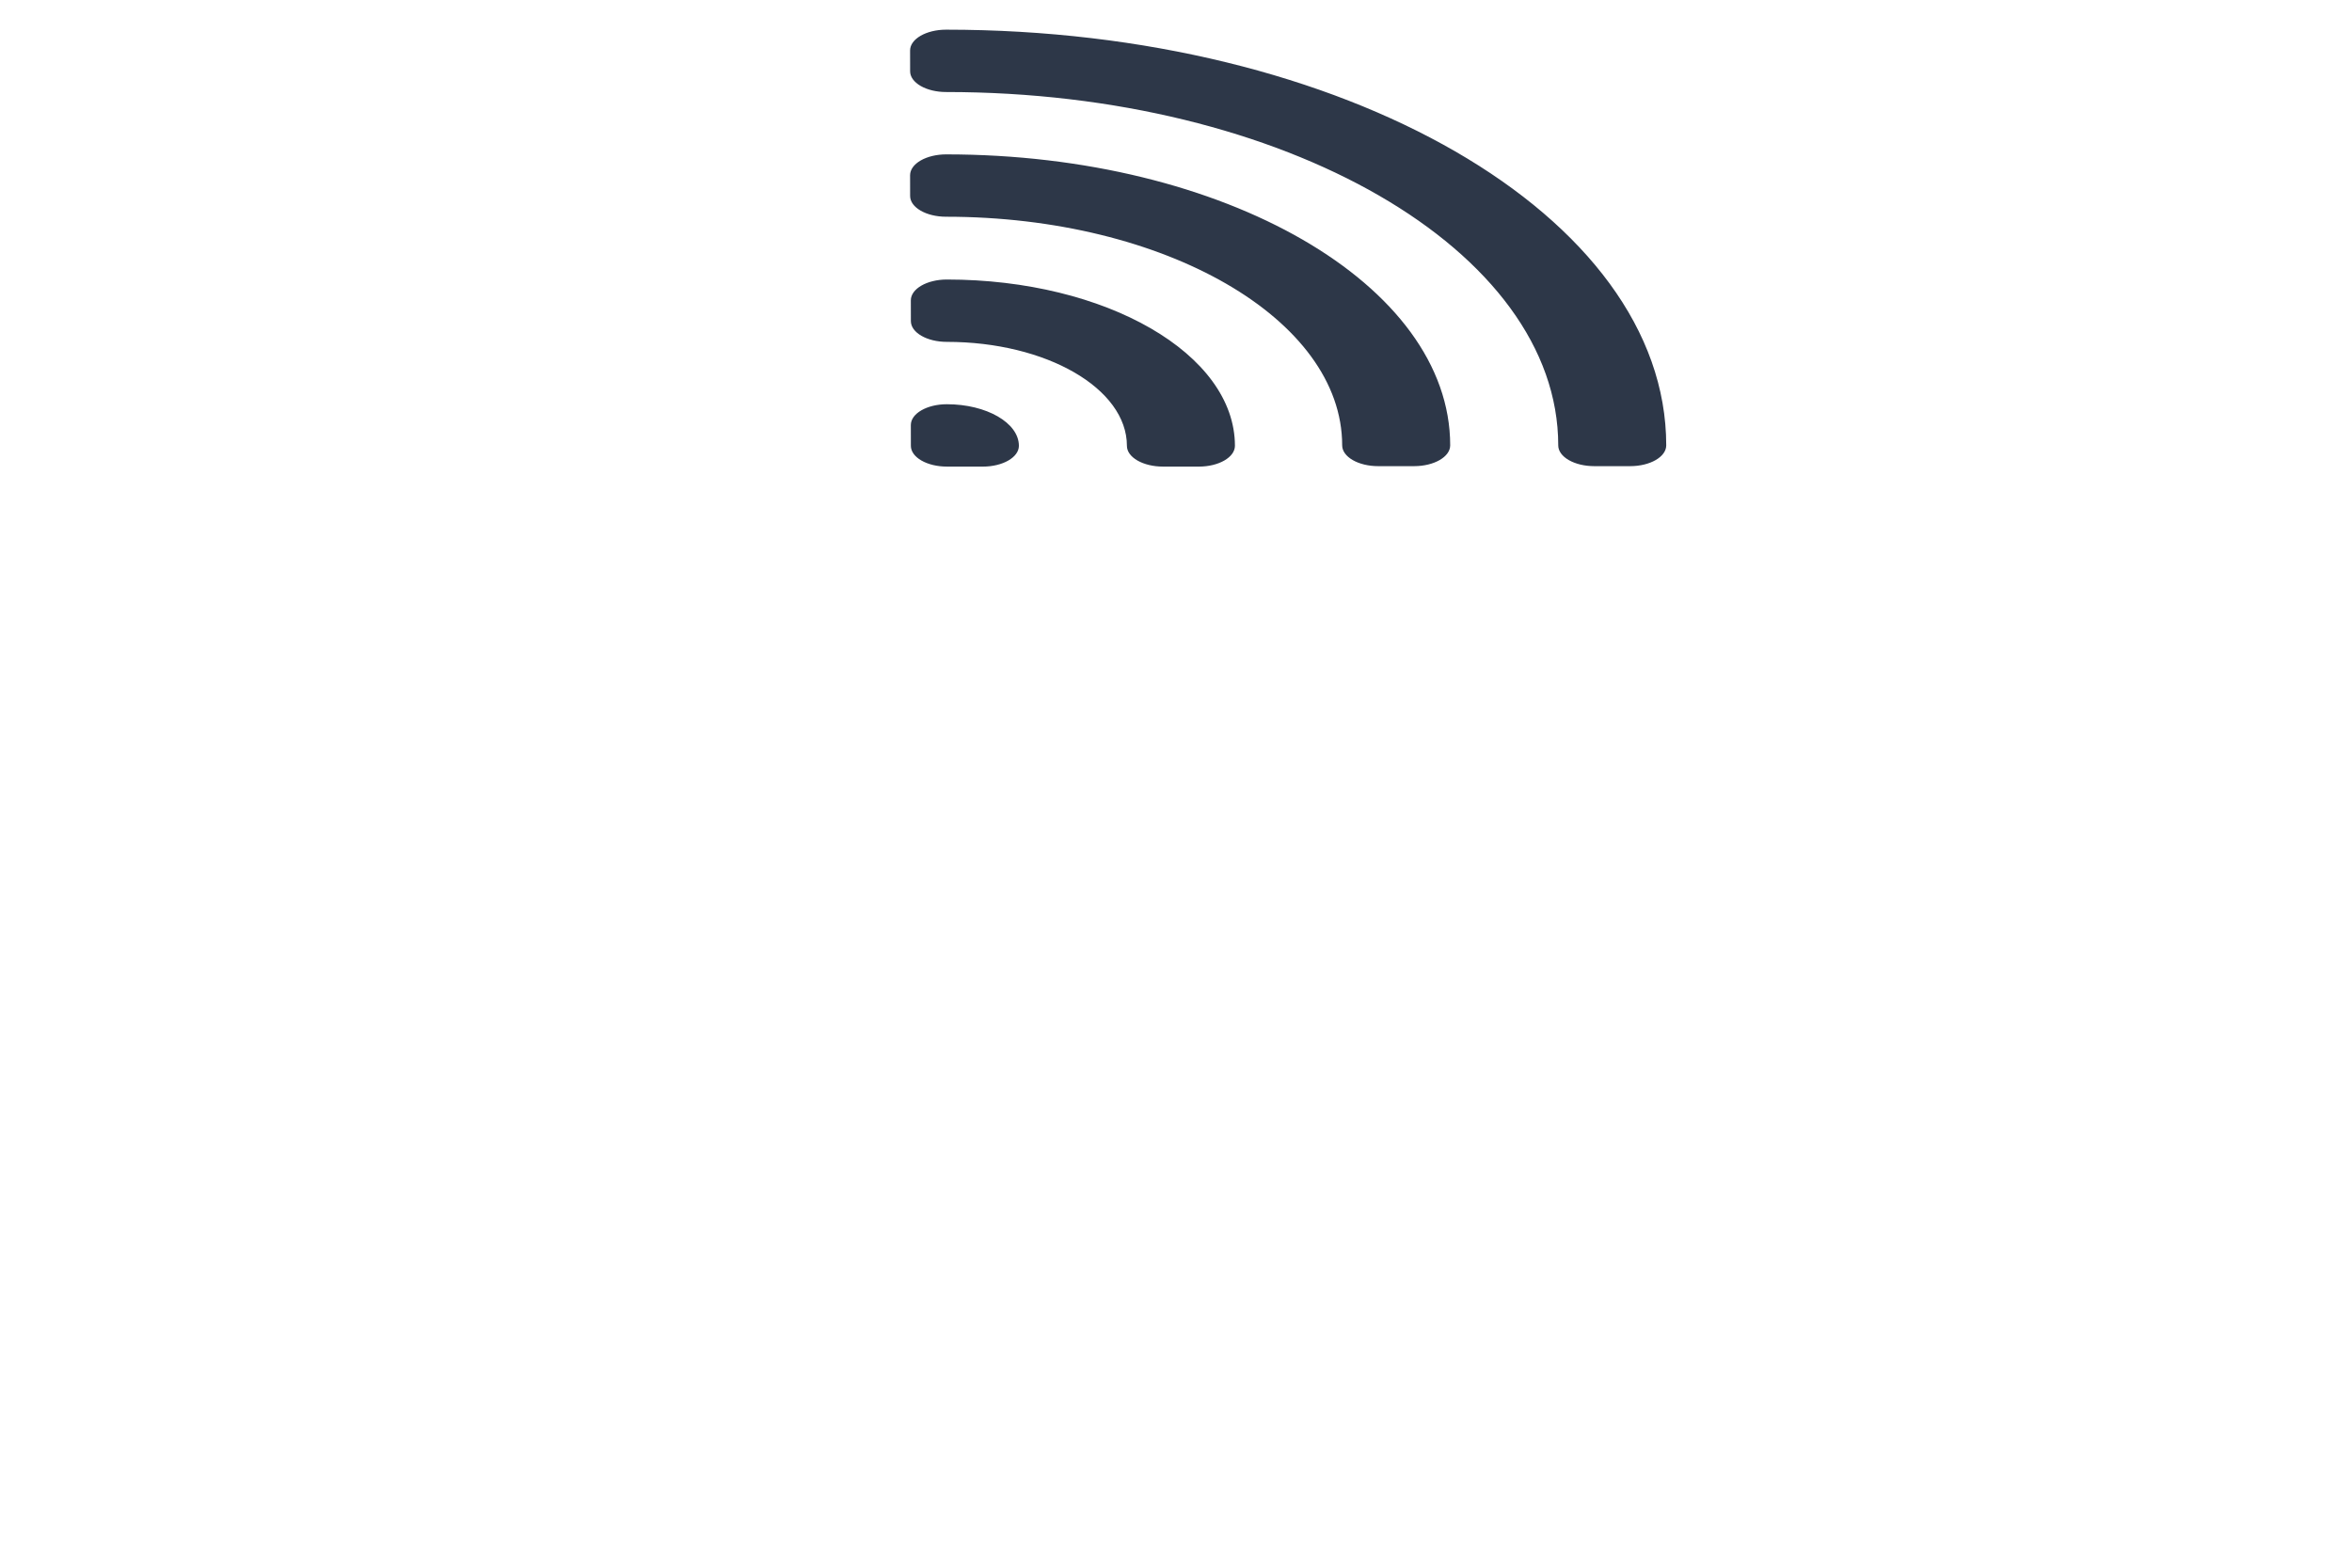
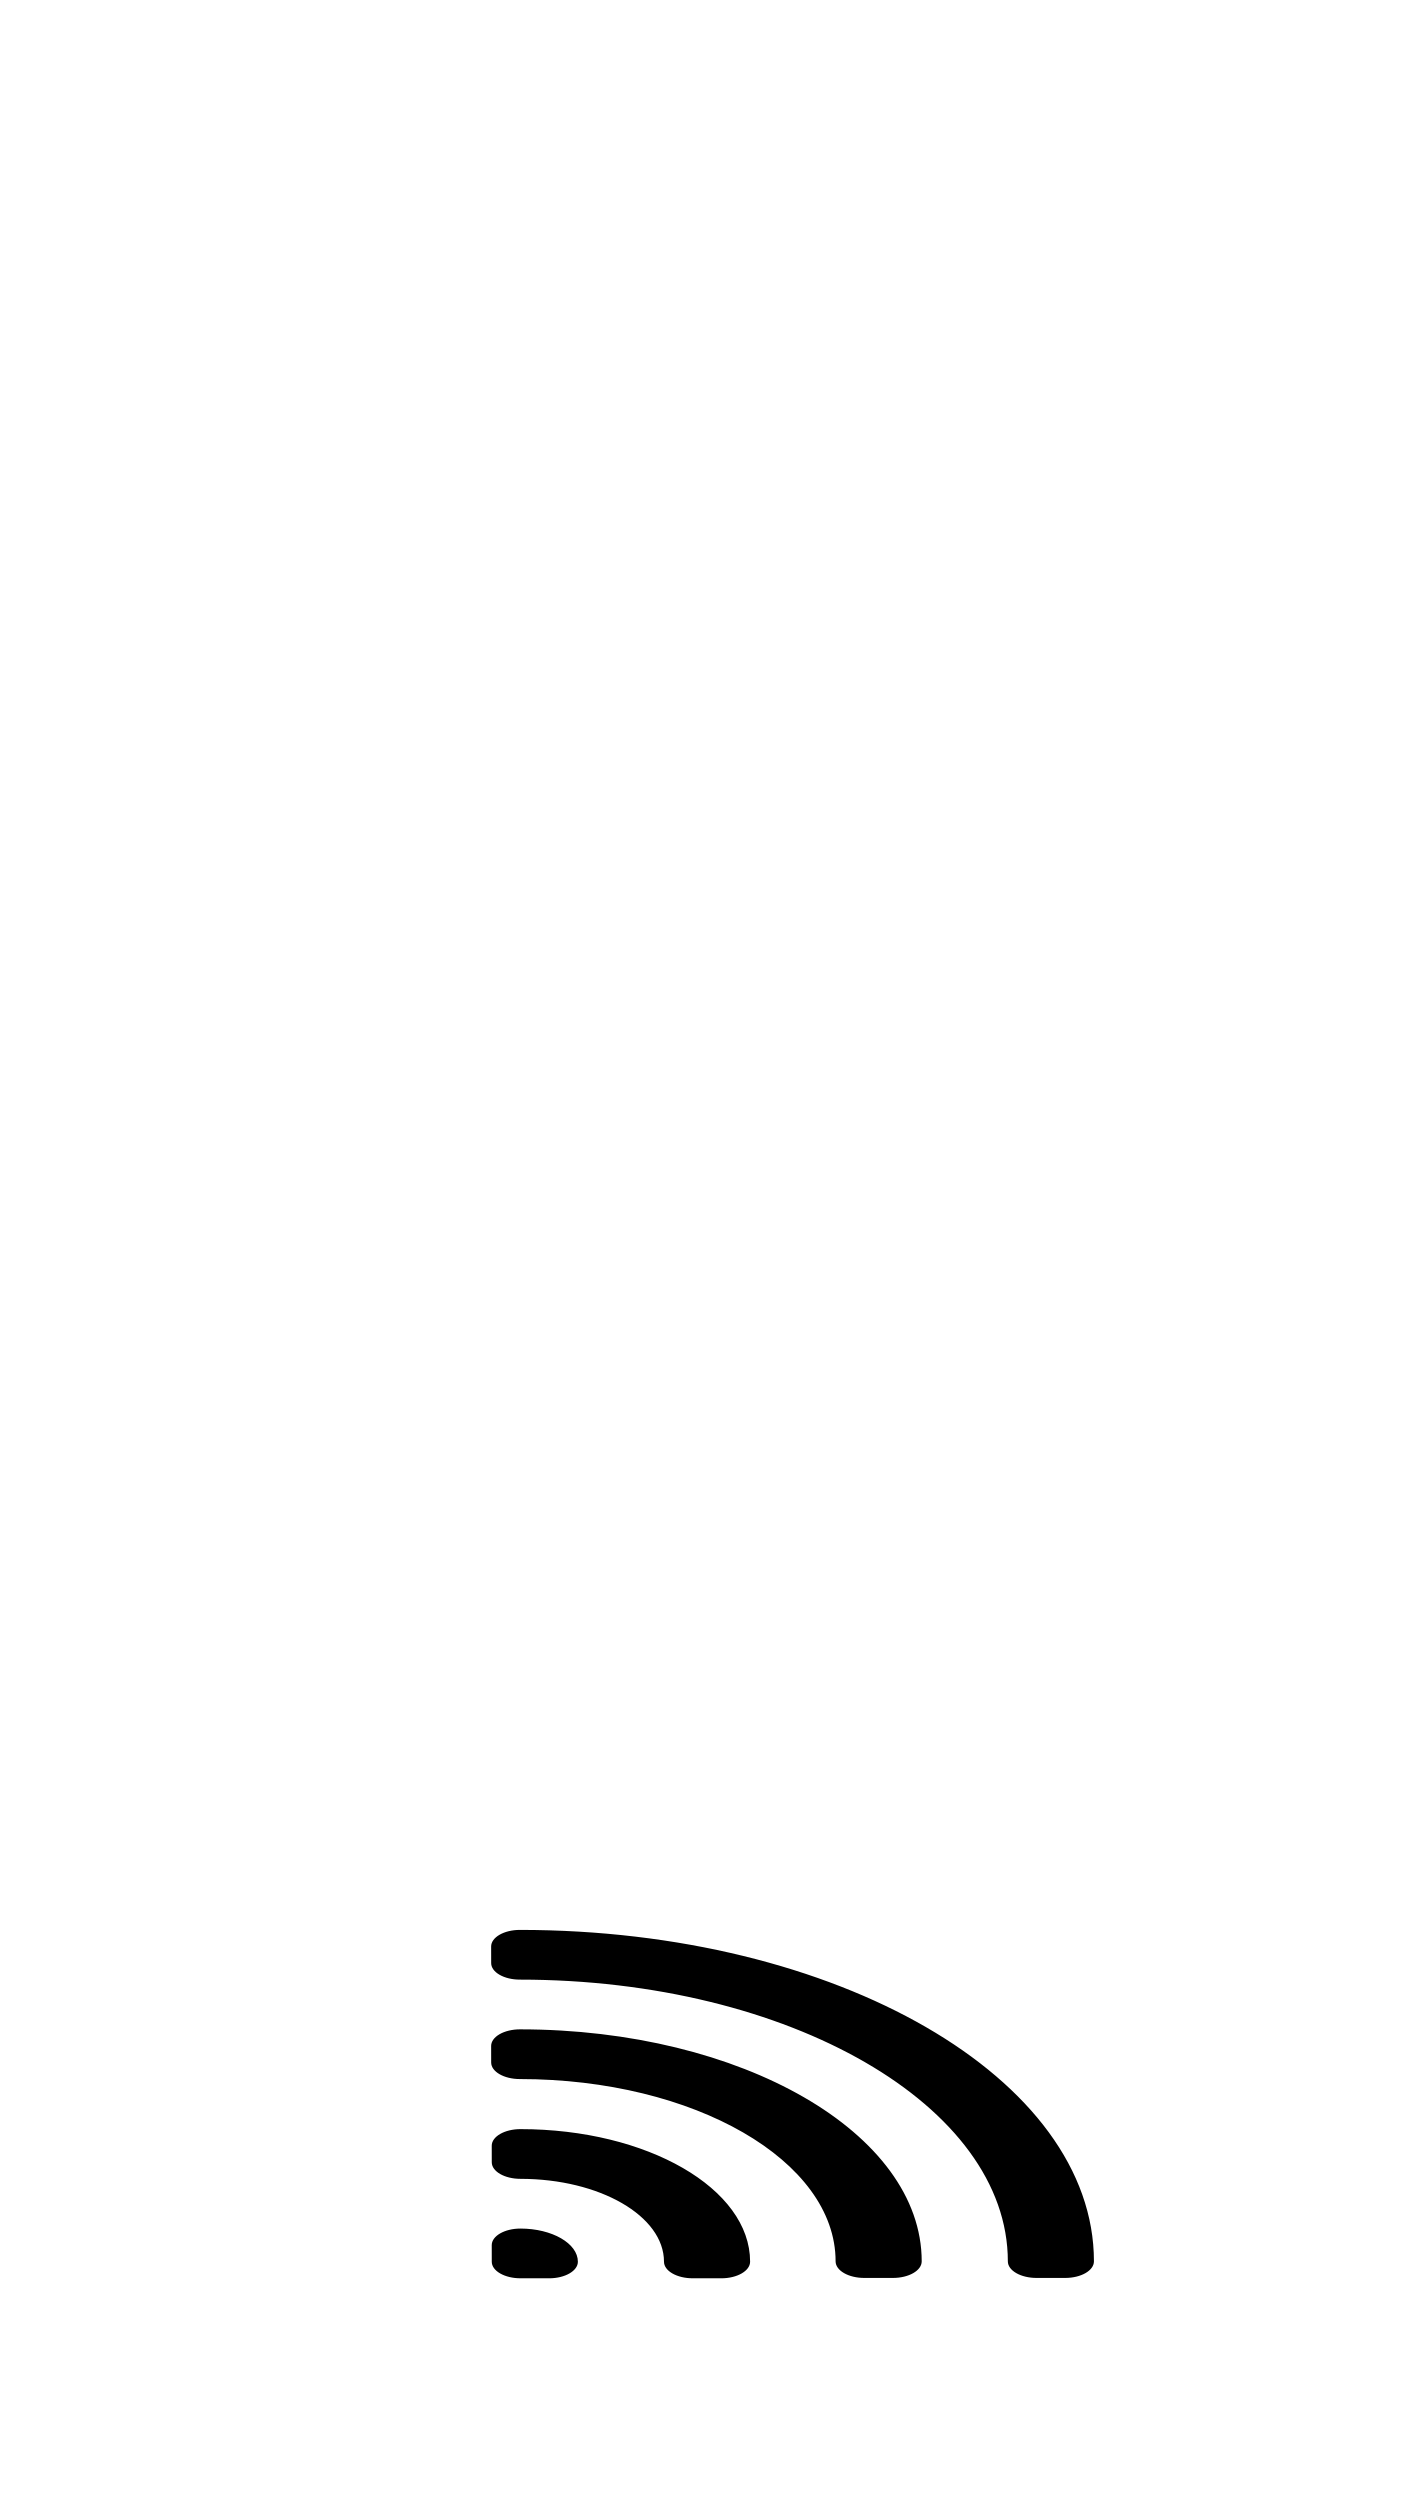
- <svg xmlns="http://www.w3.org/2000/svg" viewBox="0 0 60 40">
-   <g transform="matrix(0.866, 0.5, -0.866, 0.5, 30, 8)">
-     <g transform="translate(-12,-12) scale(1)">
-       <path fill-rule="evenodd" clip-rule="evenodd" d="M1.371 8.143C7.229 2.286 16.727 2.286 22.584 8.143C22.877 8.436 22.877 8.911 22.584 9.204L22.054 9.734C21.913 9.875 21.723 9.954 21.524 9.954C21.325 9.954 21.134 9.875 20.994 9.734C16.014 4.755 7.941 4.755 2.962 9.734C2.822 9.875 2.631 9.954 2.432 9.954C2.233 9.954 2.042 9.875 1.902 9.734L1.371 9.204C1.078 8.911 1.078 8.436 1.371 8.143ZM4.553 11.325C8.654 7.225 15.302 7.225 19.402 11.325C19.695 11.618 19.695 12.093 19.402 12.386L18.872 12.916C18.732 13.057 18.541 13.136 18.342 13.136C18.143 13.136 17.952 13.057 17.811 12.916C14.59 9.695 9.366 9.695 6.144 12.916C5.851 13.209 5.377 13.209 5.084 12.916L4.553 12.386C4.413 12.245 4.334 12.055 4.334 11.856C4.334 11.657 4.413 11.466 4.553 11.325ZM7.757 14.507C10.101 12.164 13.899 12.164 16.243 14.507C16.535 14.8 16.535 15.275 16.243 15.568L15.712 16.098C15.572 16.239 15.381 16.318 15.182 16.318C14.983 16.318 14.792 16.239 14.652 16.098C13.187 14.634 10.813 14.634 9.348 16.098C9.055 16.391 8.581 16.391 8.288 16.098L7.757 15.568C7.464 15.275 7.464 14.8 7.757 14.507ZM10.939 17.689C11.525 17.104 12.475 17.104 13.061 17.689C13.354 17.982 13.354 18.457 13.061 18.75L12.53 19.28C12.39 19.421 12.199 19.5 12 19.5C11.801 19.5 11.61 19.421 11.47 19.28L10.939 18.75C10.646 18.457 10.646 17.982 10.939 17.689Z" fill="#2D3748" />
+ <svg xmlns="http://www.w3.org/2000/svg" viewBox="0 0 90 160">
+   <g transform="matrix(0.866, 0.5, -0.866, 0.5, 45, 126)">
+     <g transform="translate(-12,-12) scale(2)">
+       <path fill-rule="evenodd" clip-rule="evenodd" d="M1.371 8.143C7.229 2.286 16.727 2.286 22.584 8.143C22.877 8.436 22.877 8.911 22.584 9.204L22.054 9.734C21.913 9.875 21.723 9.954 21.524 9.954C21.325 9.954 21.134 9.875 20.994 9.734C16.014 4.755 7.941 4.755 2.962 9.734C2.822 9.875 2.631 9.954 2.432 9.954C2.233 9.954 2.042 9.875 1.902 9.734L1.371 9.204C1.078 8.911 1.078 8.436 1.371 8.143ZM4.553 11.325C8.654 7.225 15.302 7.225 19.402 11.325C19.695 11.618 19.695 12.093 19.402 12.386L18.872 12.916C18.732 13.057 18.541 13.136 18.342 13.136C18.143 13.136 17.952 13.057 17.811 12.916C14.59 9.695 9.366 9.695 6.144 12.916C5.851 13.209 5.377 13.209 5.084 12.916L4.553 12.386C4.413 12.245 4.334 12.055 4.334 11.856C4.334 11.657 4.413 11.466 4.553 11.325ZM7.757 14.507C10.101 12.164 13.899 12.164 16.243 14.507C16.535 14.8 16.535 15.275 16.243 15.568L15.712 16.098C15.572 16.239 15.381 16.318 15.182 16.318C14.983 16.318 14.792 16.239 14.652 16.098C13.187 14.634 10.813 14.634 9.348 16.098C9.055 16.391 8.581 16.391 8.288 16.098L7.757 15.568C7.464 15.275 7.464 14.8 7.757 14.507ZM10.939 17.689C11.525 17.104 12.475 17.104 13.061 17.689C13.354 17.982 13.354 18.457 13.061 18.75L12.53 19.28C12.39 19.421 12.199 19.5 12 19.5C11.801 19.5 11.61 19.421 11.47 19.28L10.939 18.75C10.646 18.457 10.646 17.982 10.939 17.689Z" fill="#DECAL0" />
    </g>
  </g>
</svg>
